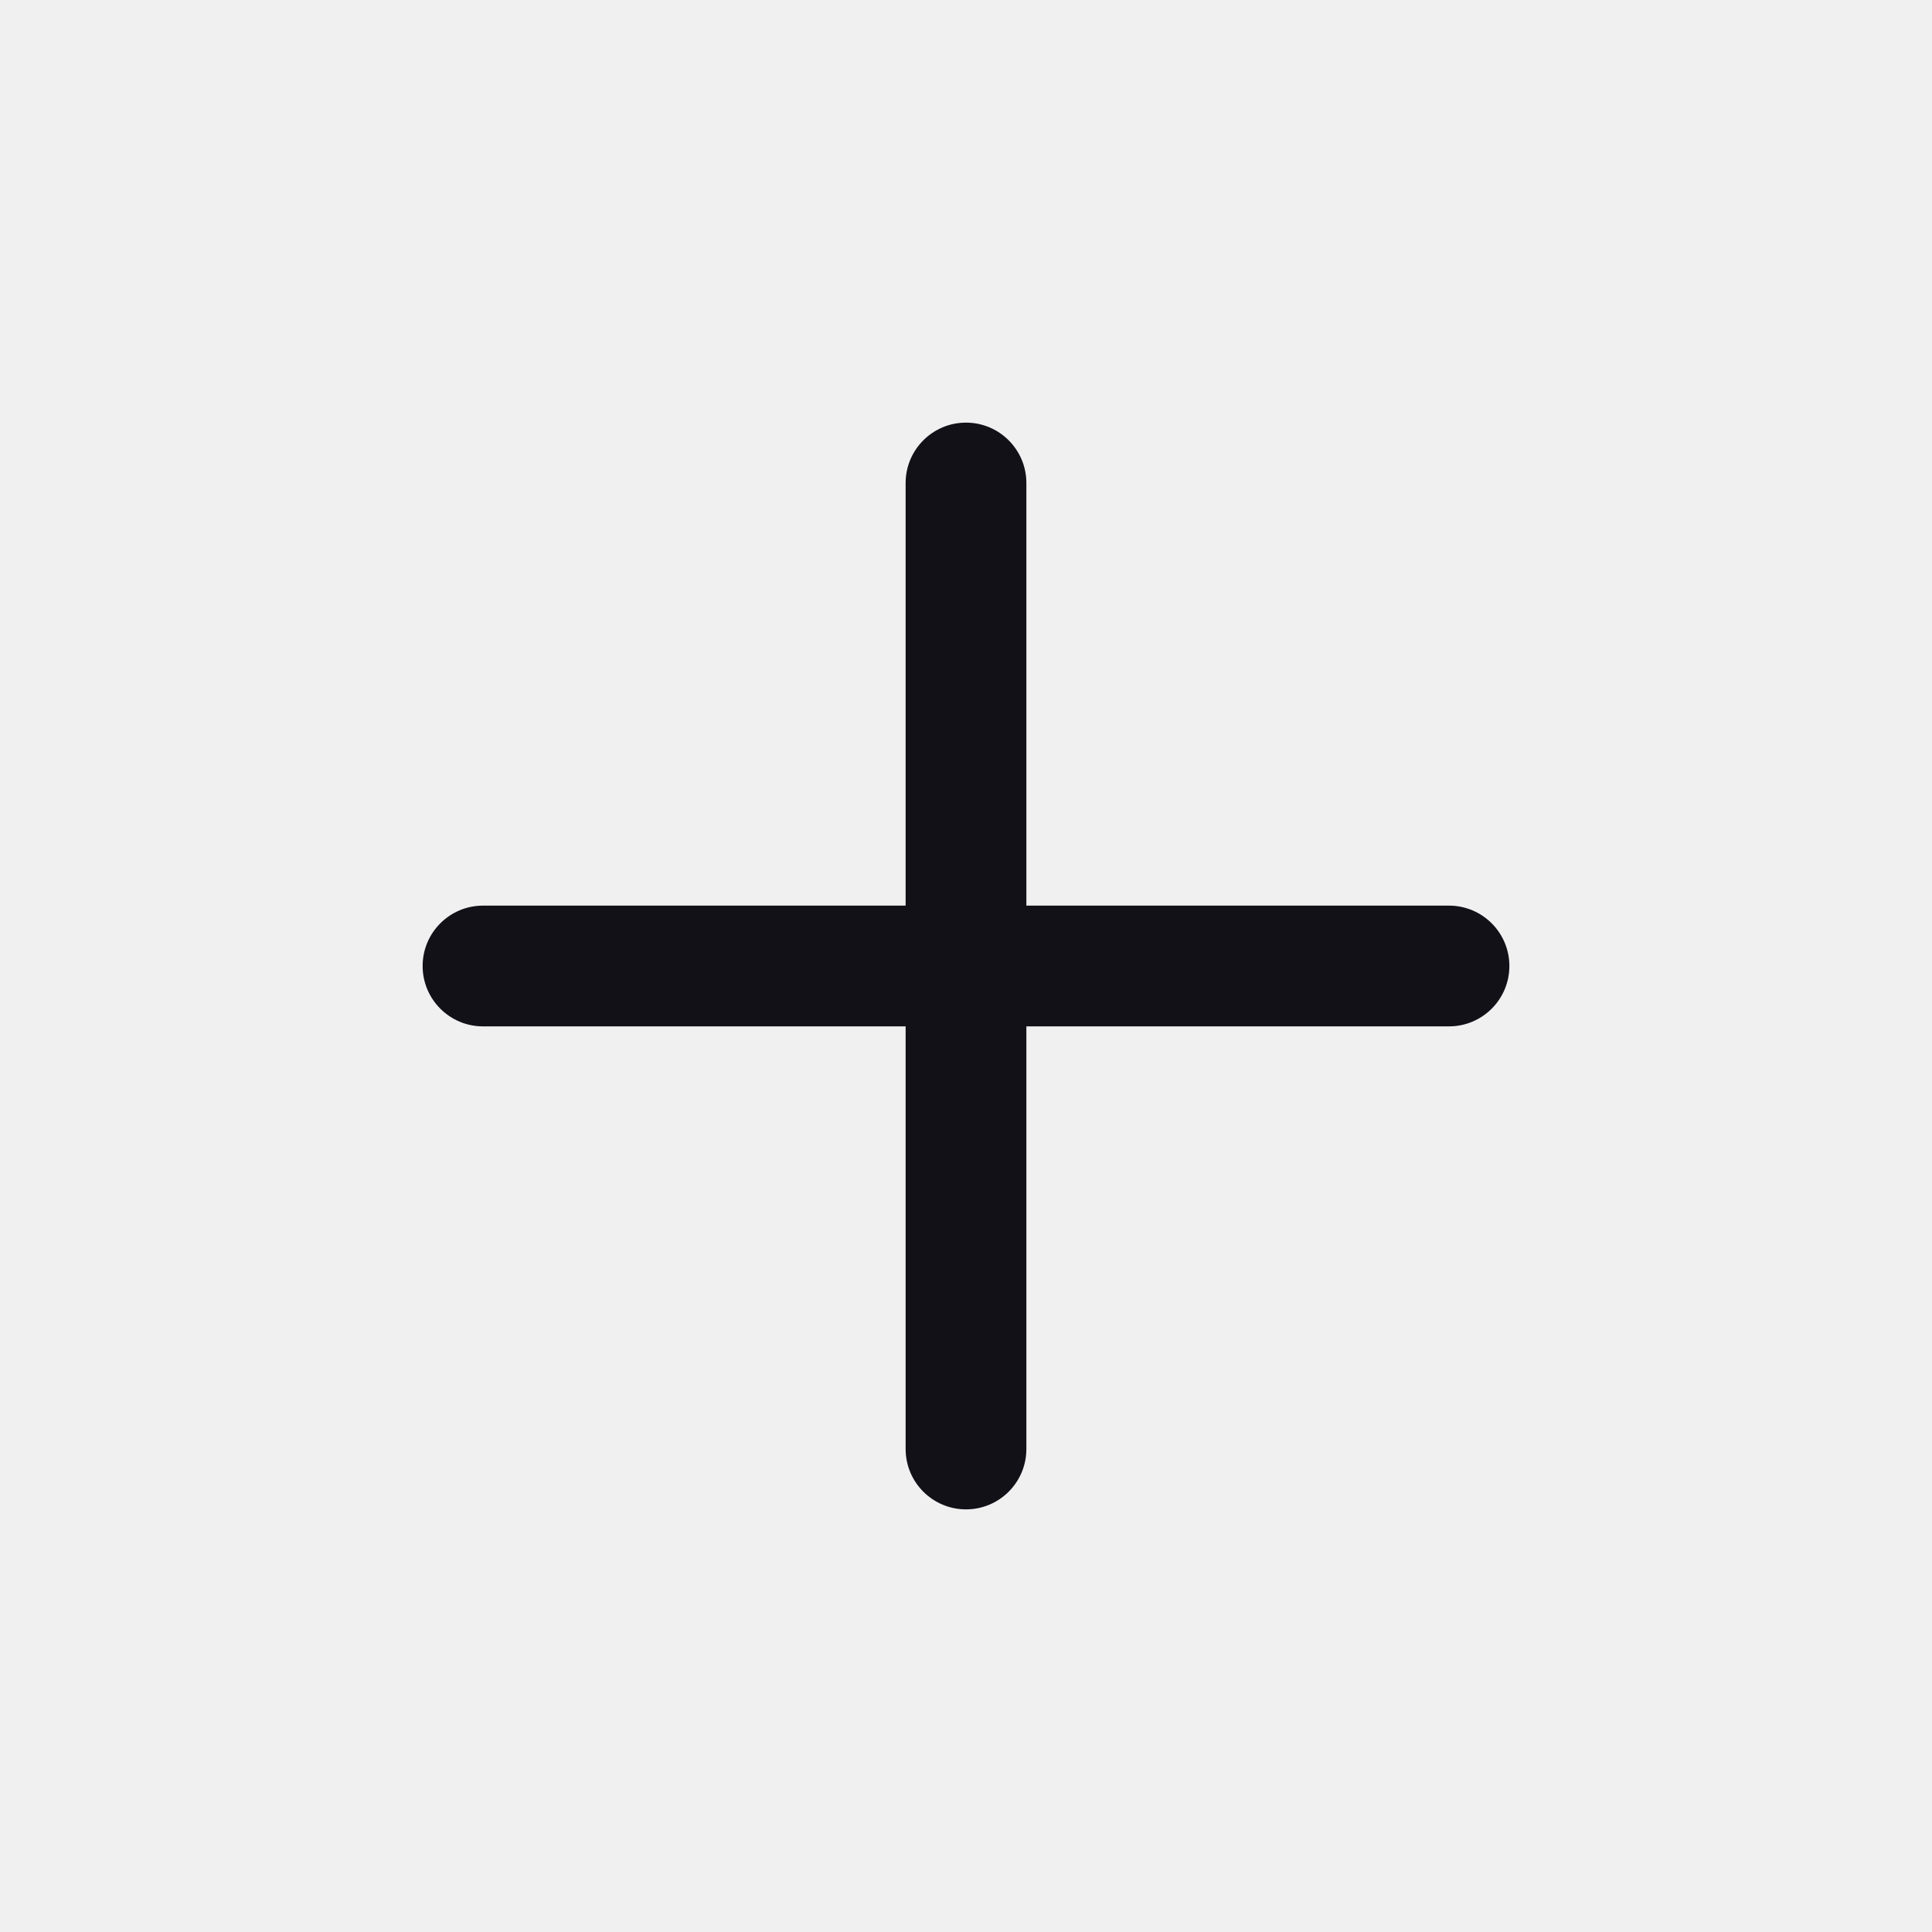
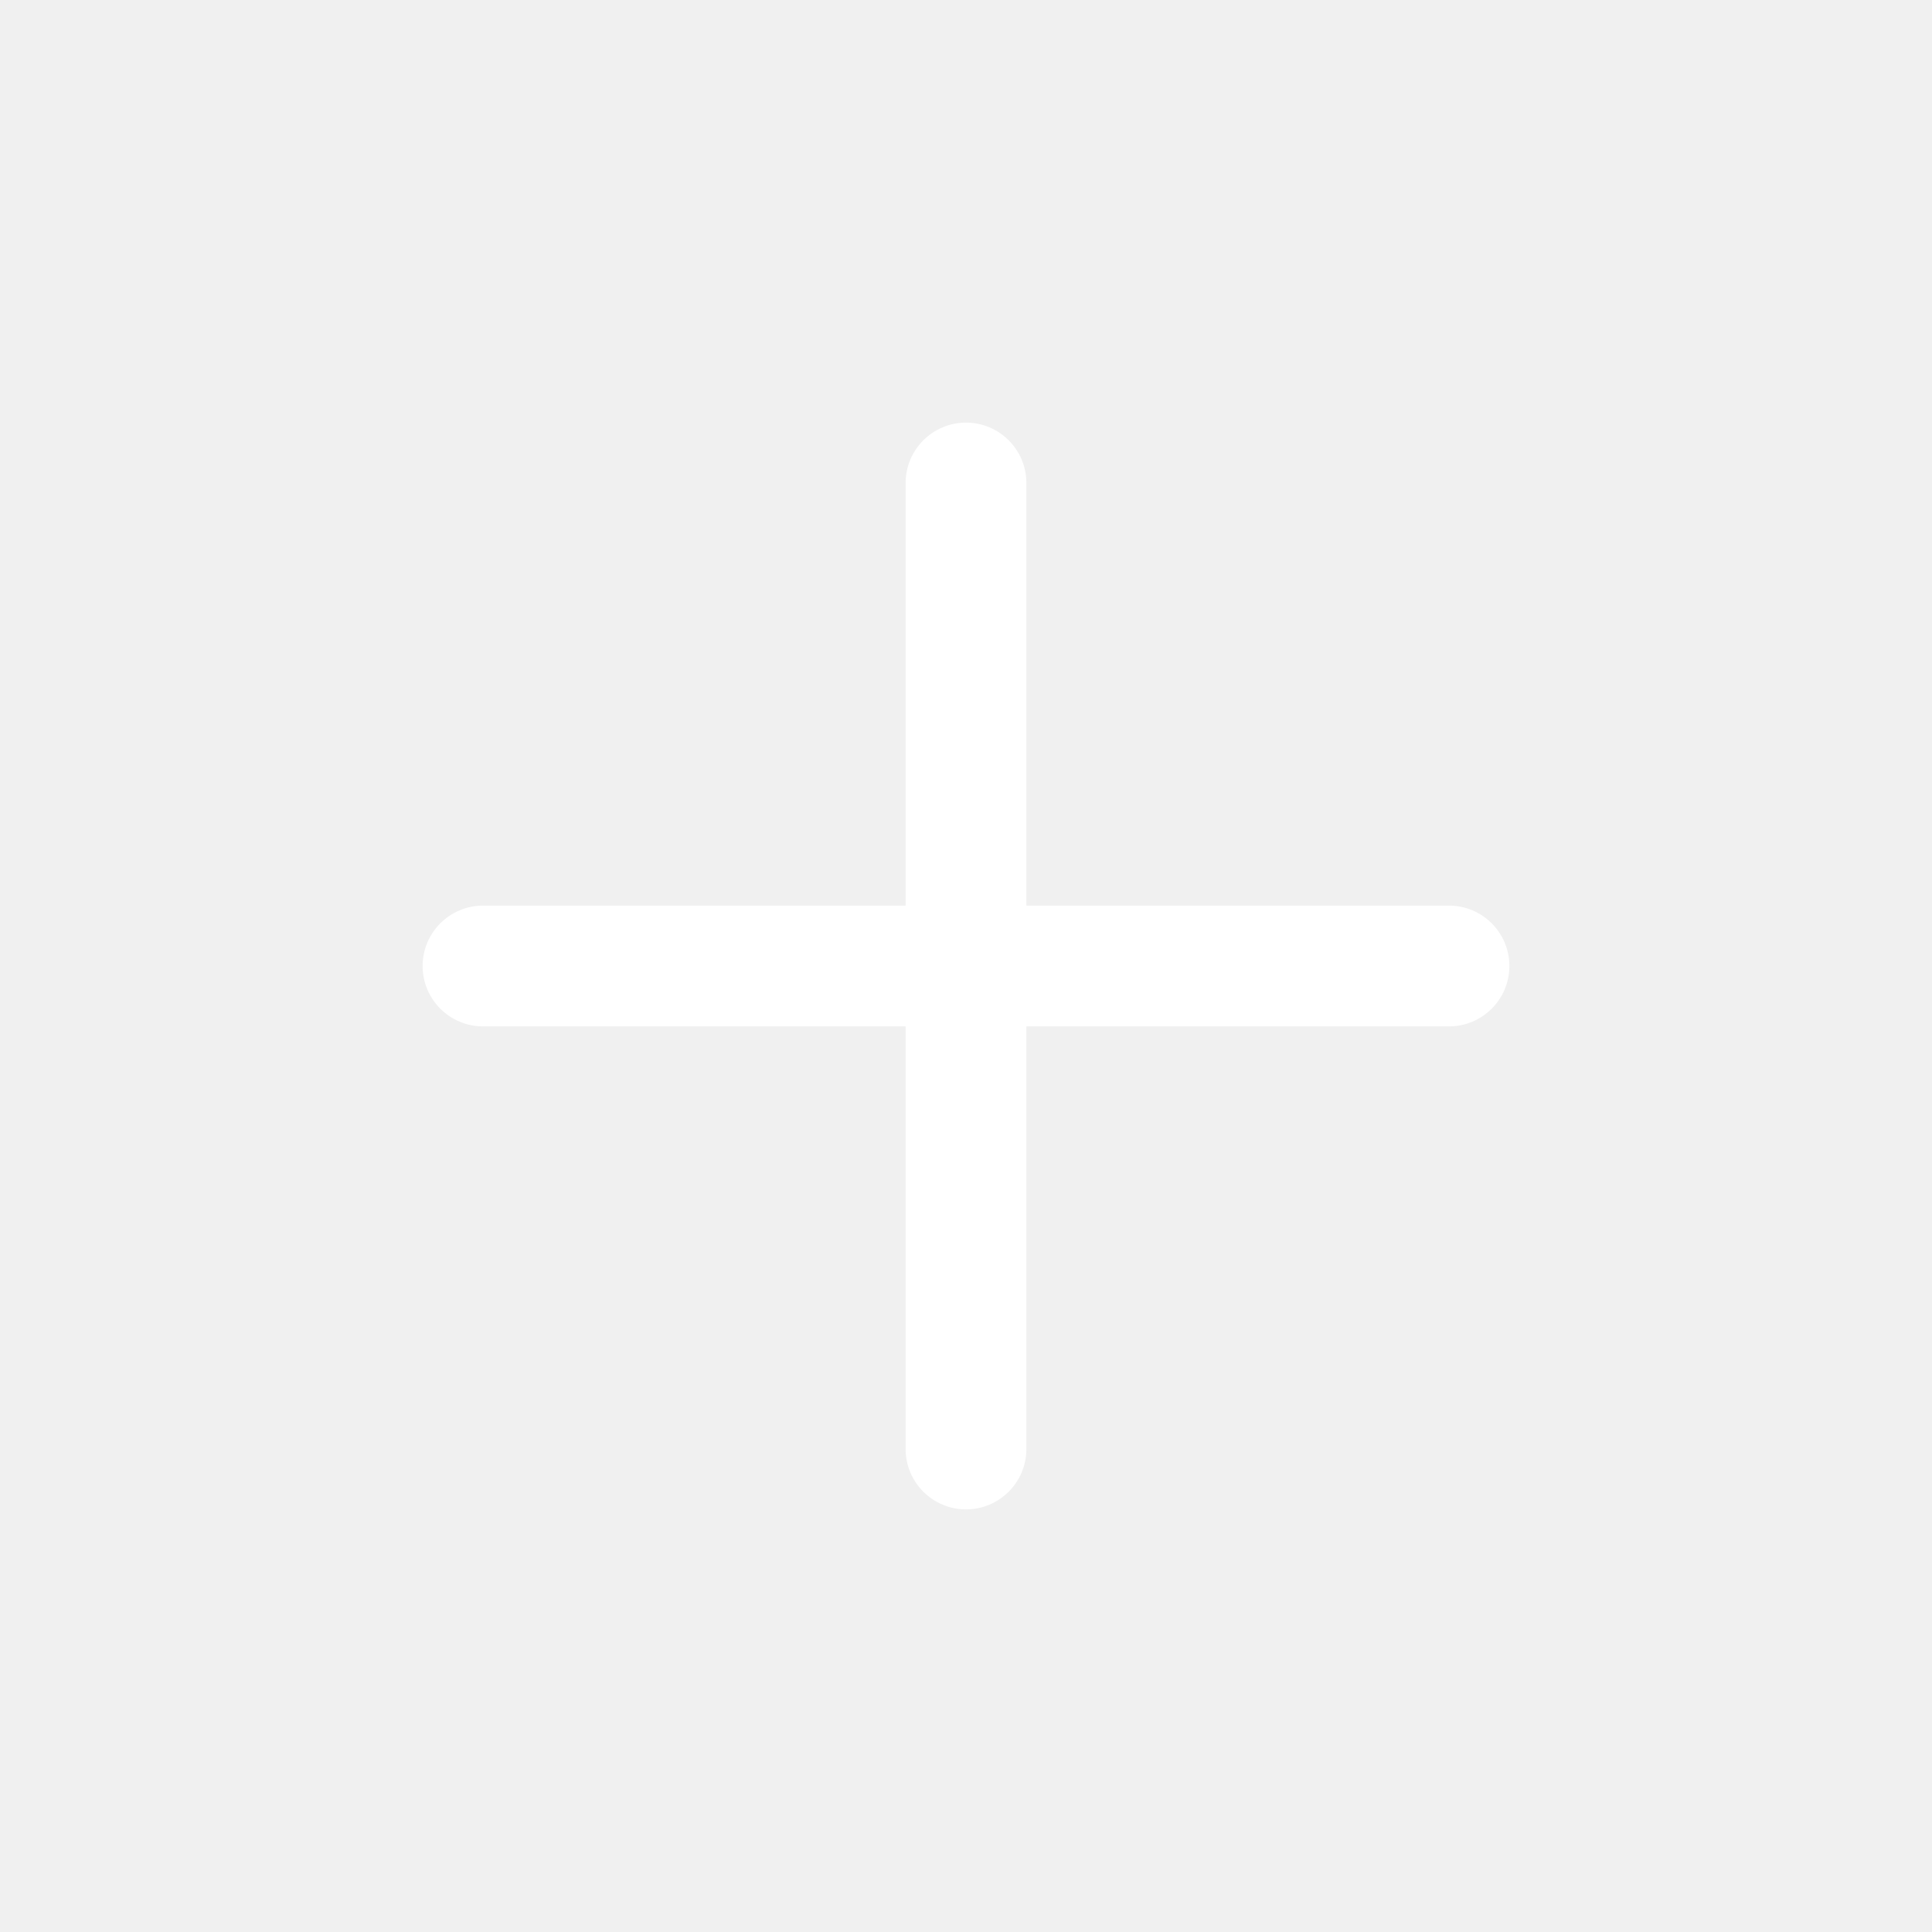
- <svg xmlns="http://www.w3.org/2000/svg" width="24" height="24" viewBox="0 0 24 24" fill="none">
-   <path fill-rule="evenodd" clip-rule="evenodd" d="M12.75 6C12.75 5.586 12.414 5.25 12 5.25C11.586 5.25 11.25 5.586 11.25 6V11.25H6C5.586 11.25 5.25 11.586 5.25 12C5.25 12.414 5.586 12.75 6 12.75H11.25V18C11.25 18.414 11.586 18.75 12 18.75C12.414 18.75 12.75 18.414 12.75 18V12.75H18C18.414 12.75 18.75 12.414 18.75 12C18.75 11.586 18.414 11.25 18 11.25H12.75V6Z" fill="#131118" />
+ <svg xmlns="http://www.w3.org/2000/svg" width="24" height="24" viewBox="0 0 24 24" fill="#fff">
+   <path fill-rule="evenodd" clip-rule="evenodd" d="M12.75 6C12.75 5.586 12.414 5.25 12 5.25C11.586 5.25 11.25 5.586 11.25 6V11.25H6C5.586 11.25 5.25 11.586 5.25 12C5.25 12.414 5.586 12.75 6 12.75H11.25V18C11.25 18.414 11.586 18.75 12 18.75C12.414 18.75 12.75 18.414 12.75 18V12.75H18C18.414 12.75 18.75 12.414 18.75 12C18.75 11.586 18.414 11.25 18 11.25H12.75V6Z" fill="#fff" />
</svg>
